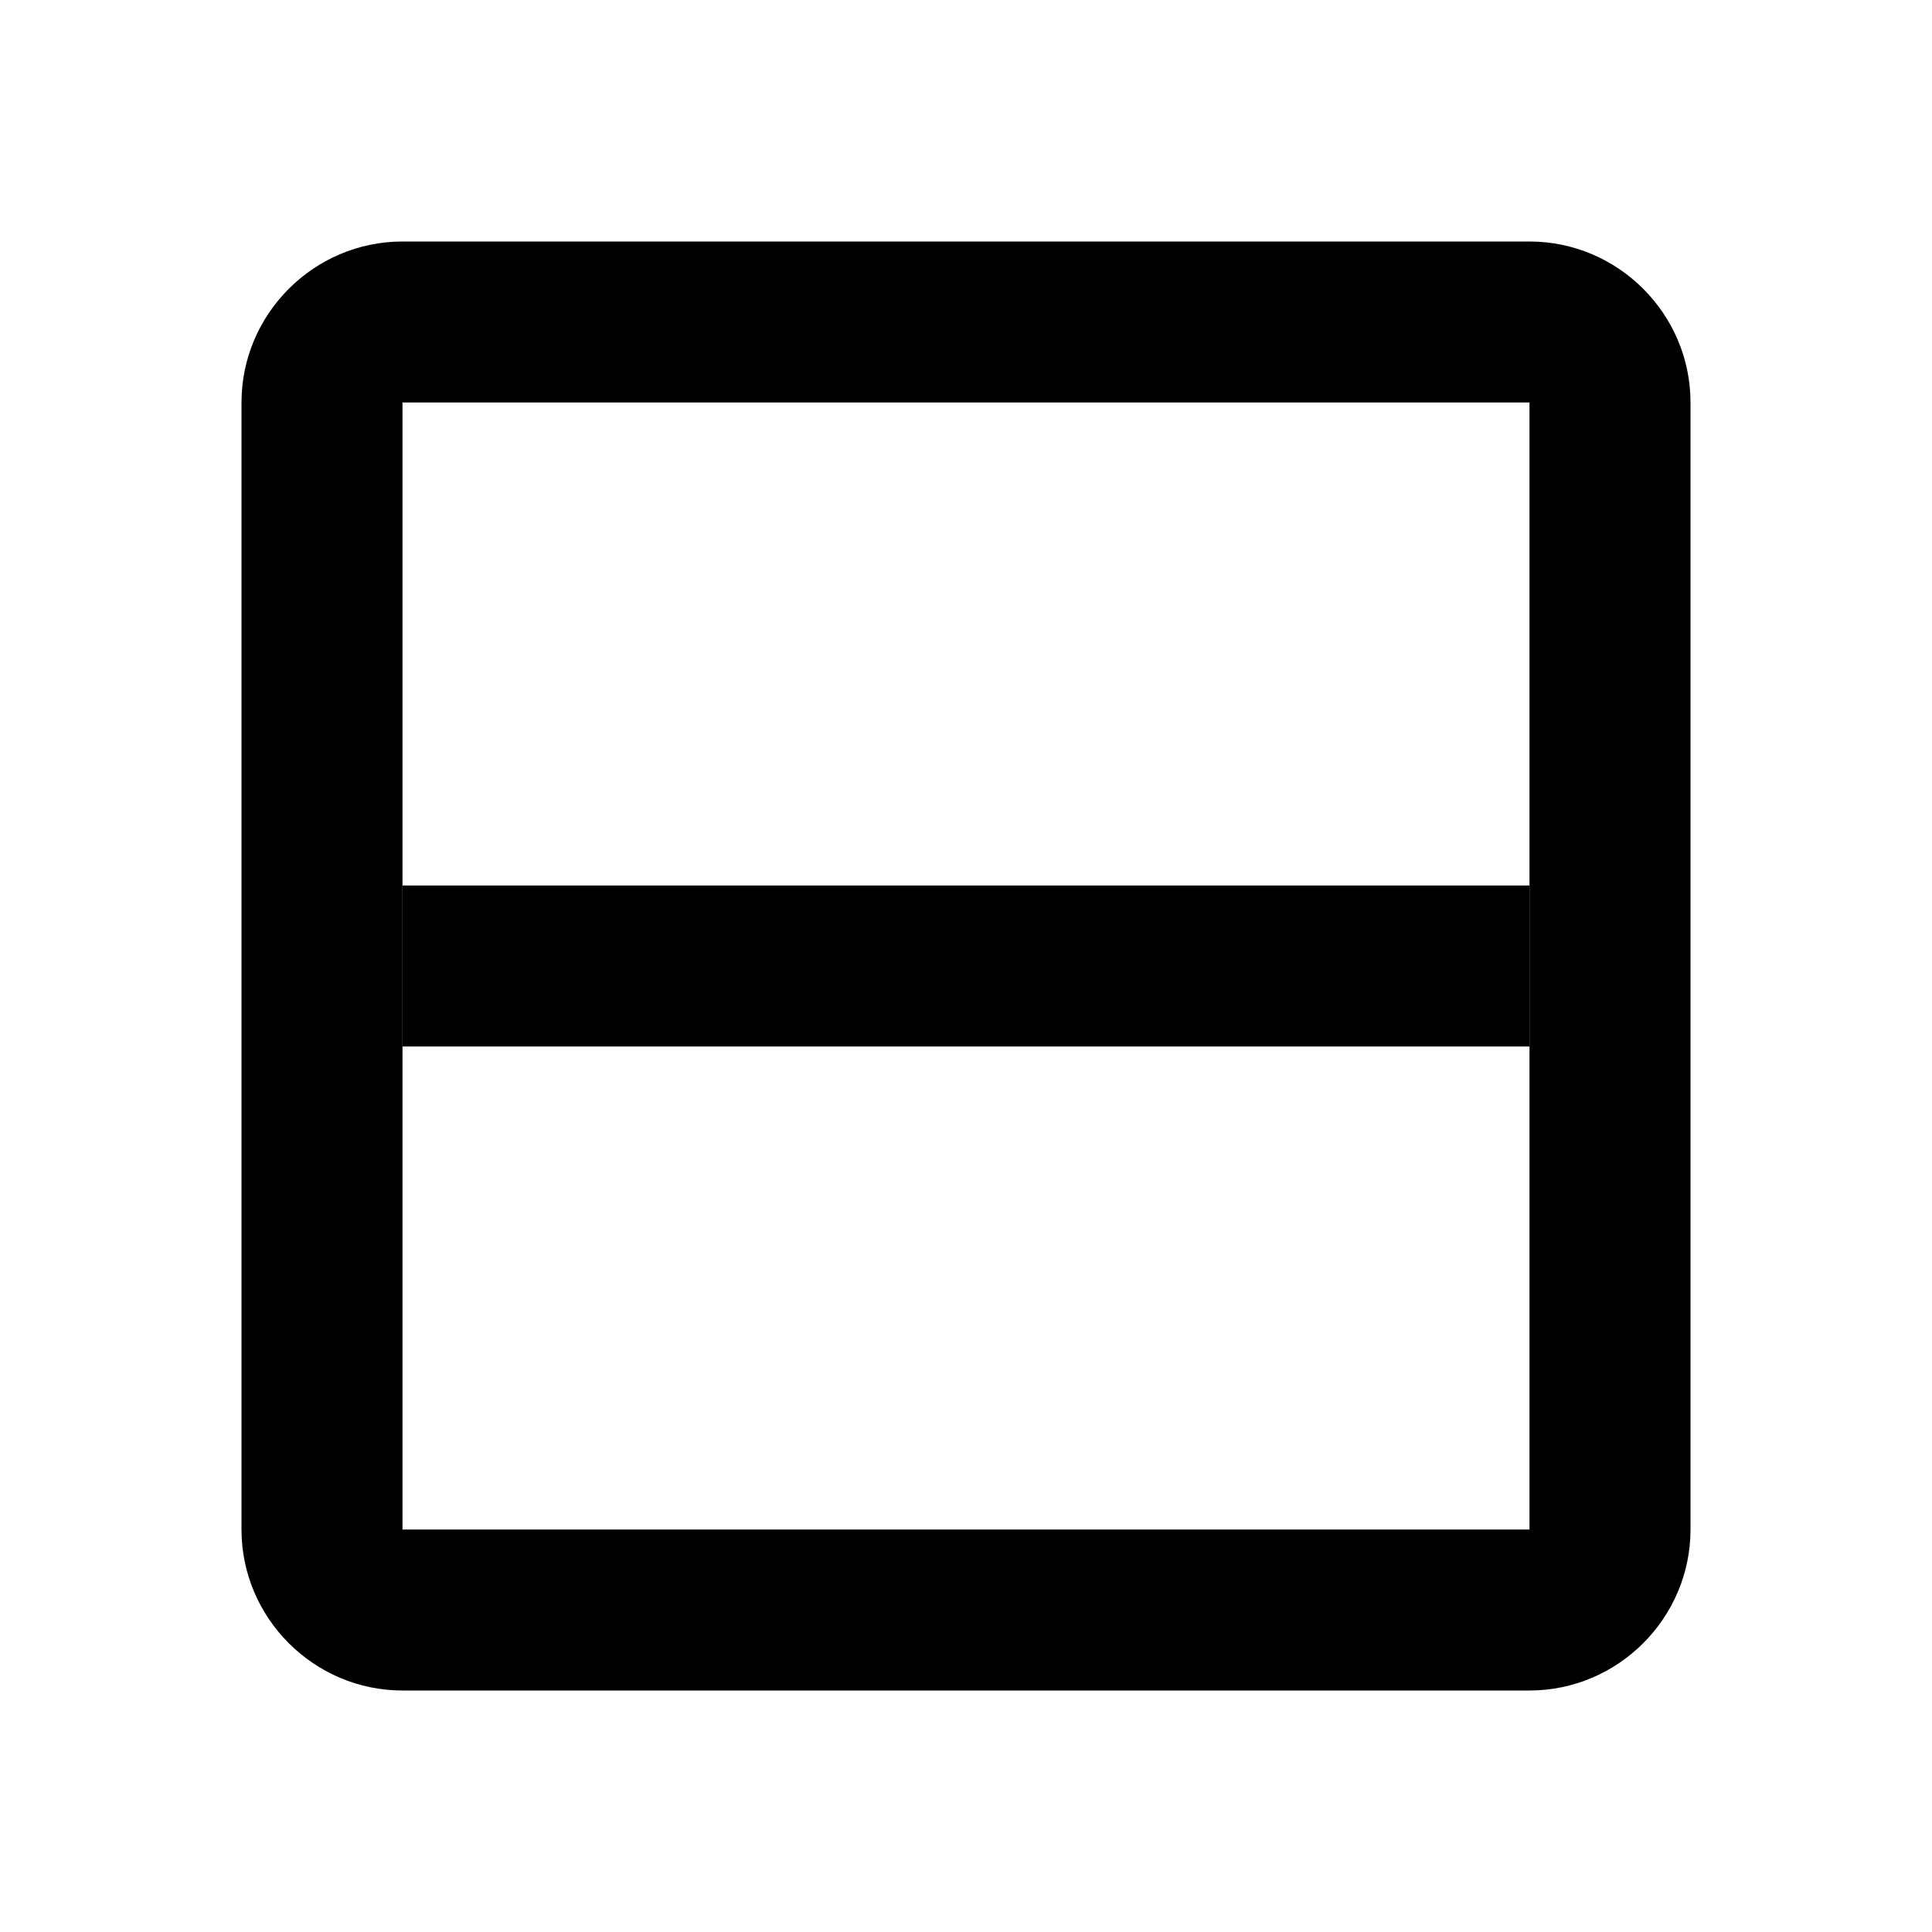
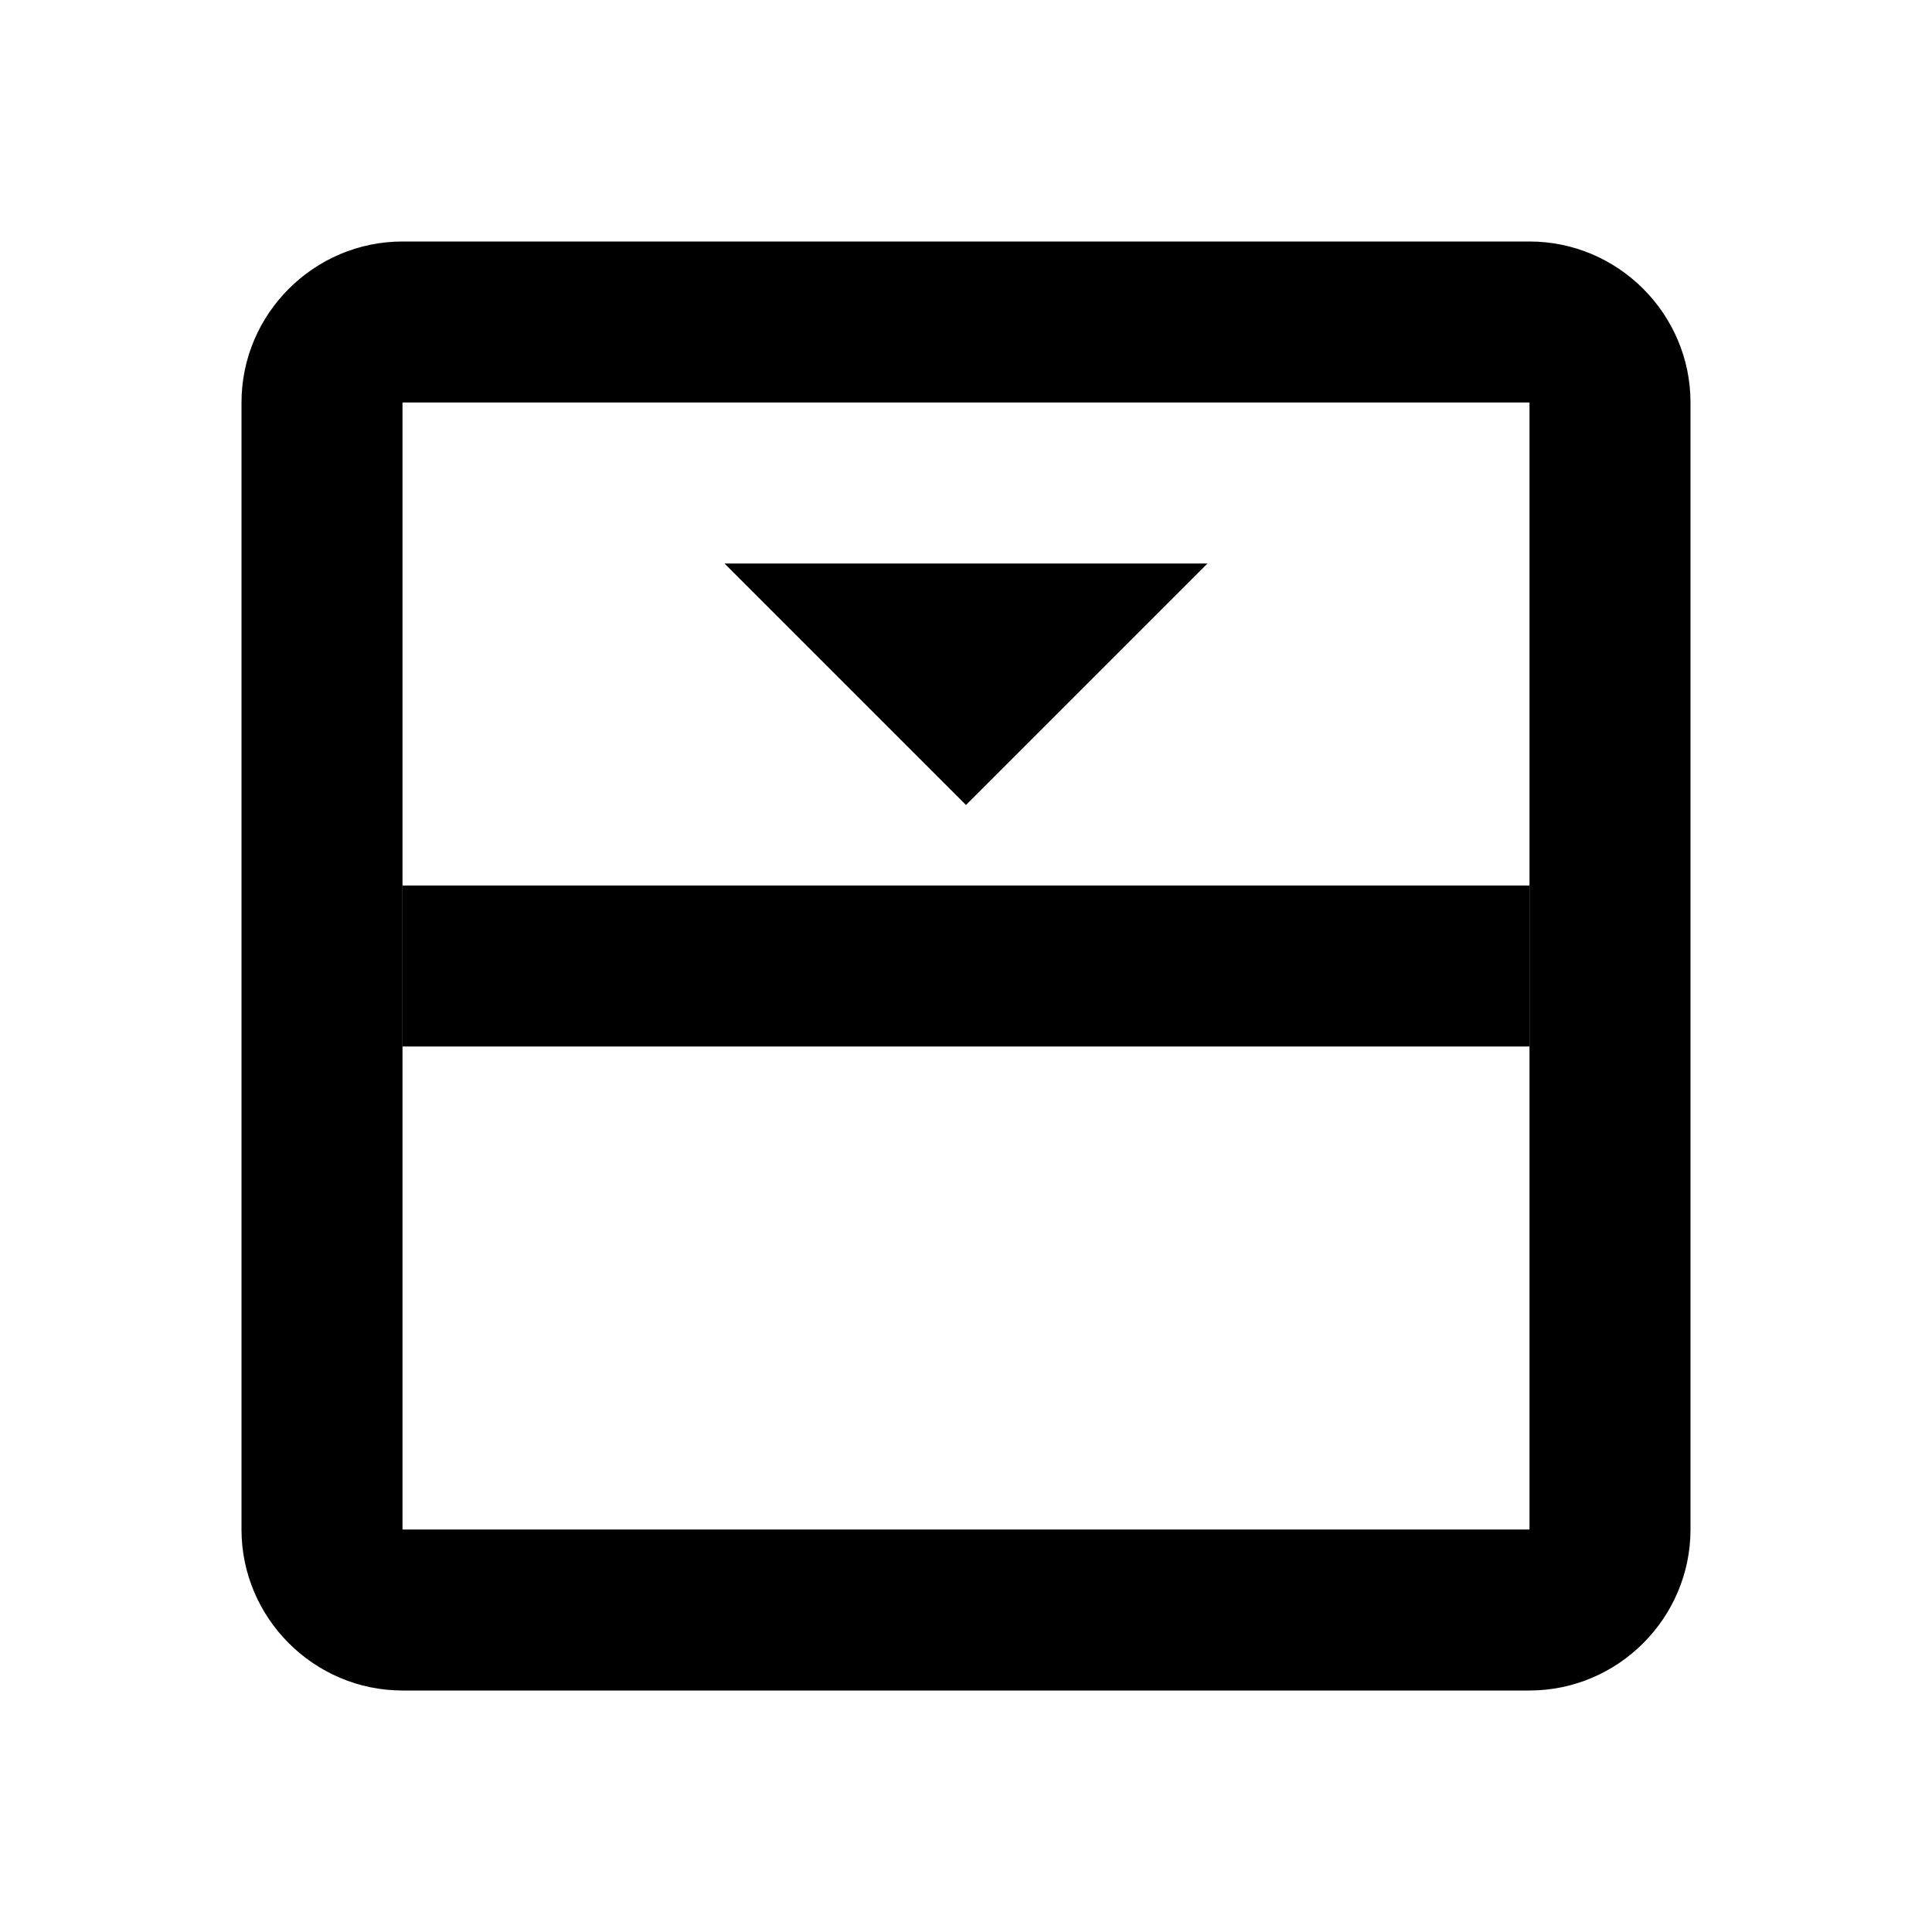
<svg xmlns="http://www.w3.org/2000/svg" width="24" height="24" viewBox="0 0 24 24">
  <path d="M19 3H5c-1.1 0-2 .9-2 2v14c0 1.1.9 2 2 2h14c1.1 0 2-.9 2-2V5c0-1.1-.9-2-2-2zm0 16H5V5h14v14z" />
  <path d="M5 11h14v2H5z" />
+   <path d="M9 7h6l-3 3z" />
</svg>
